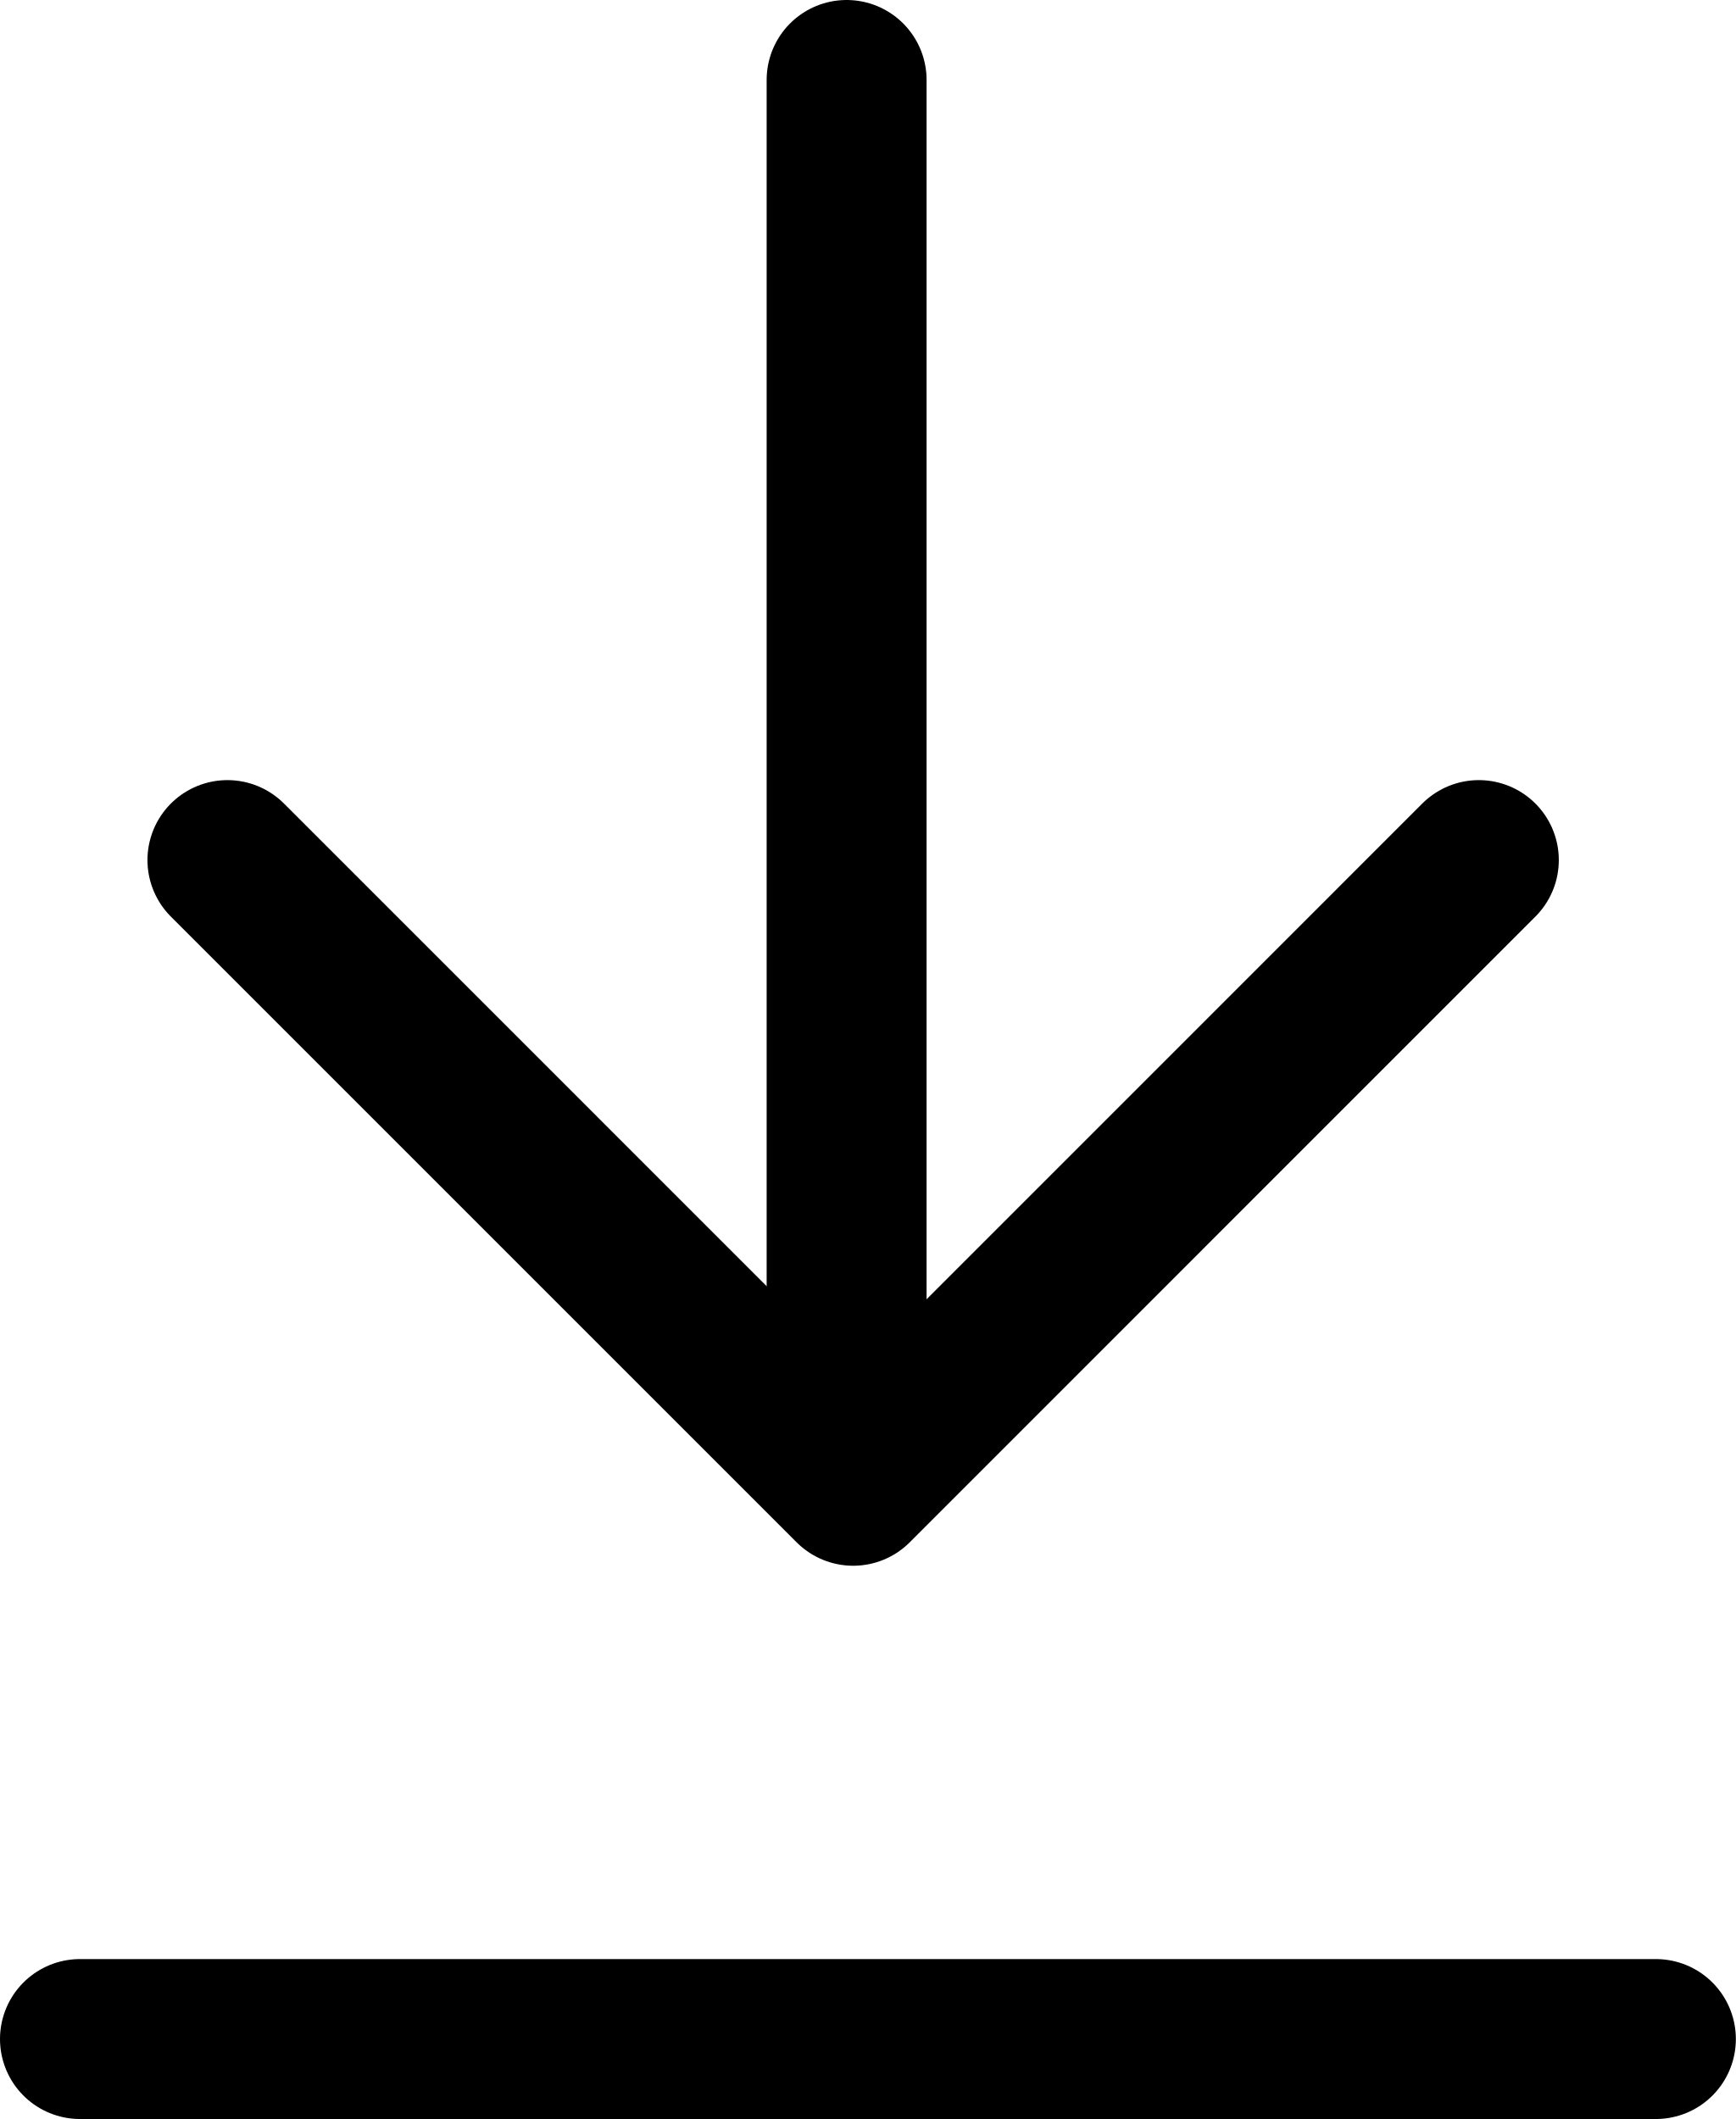
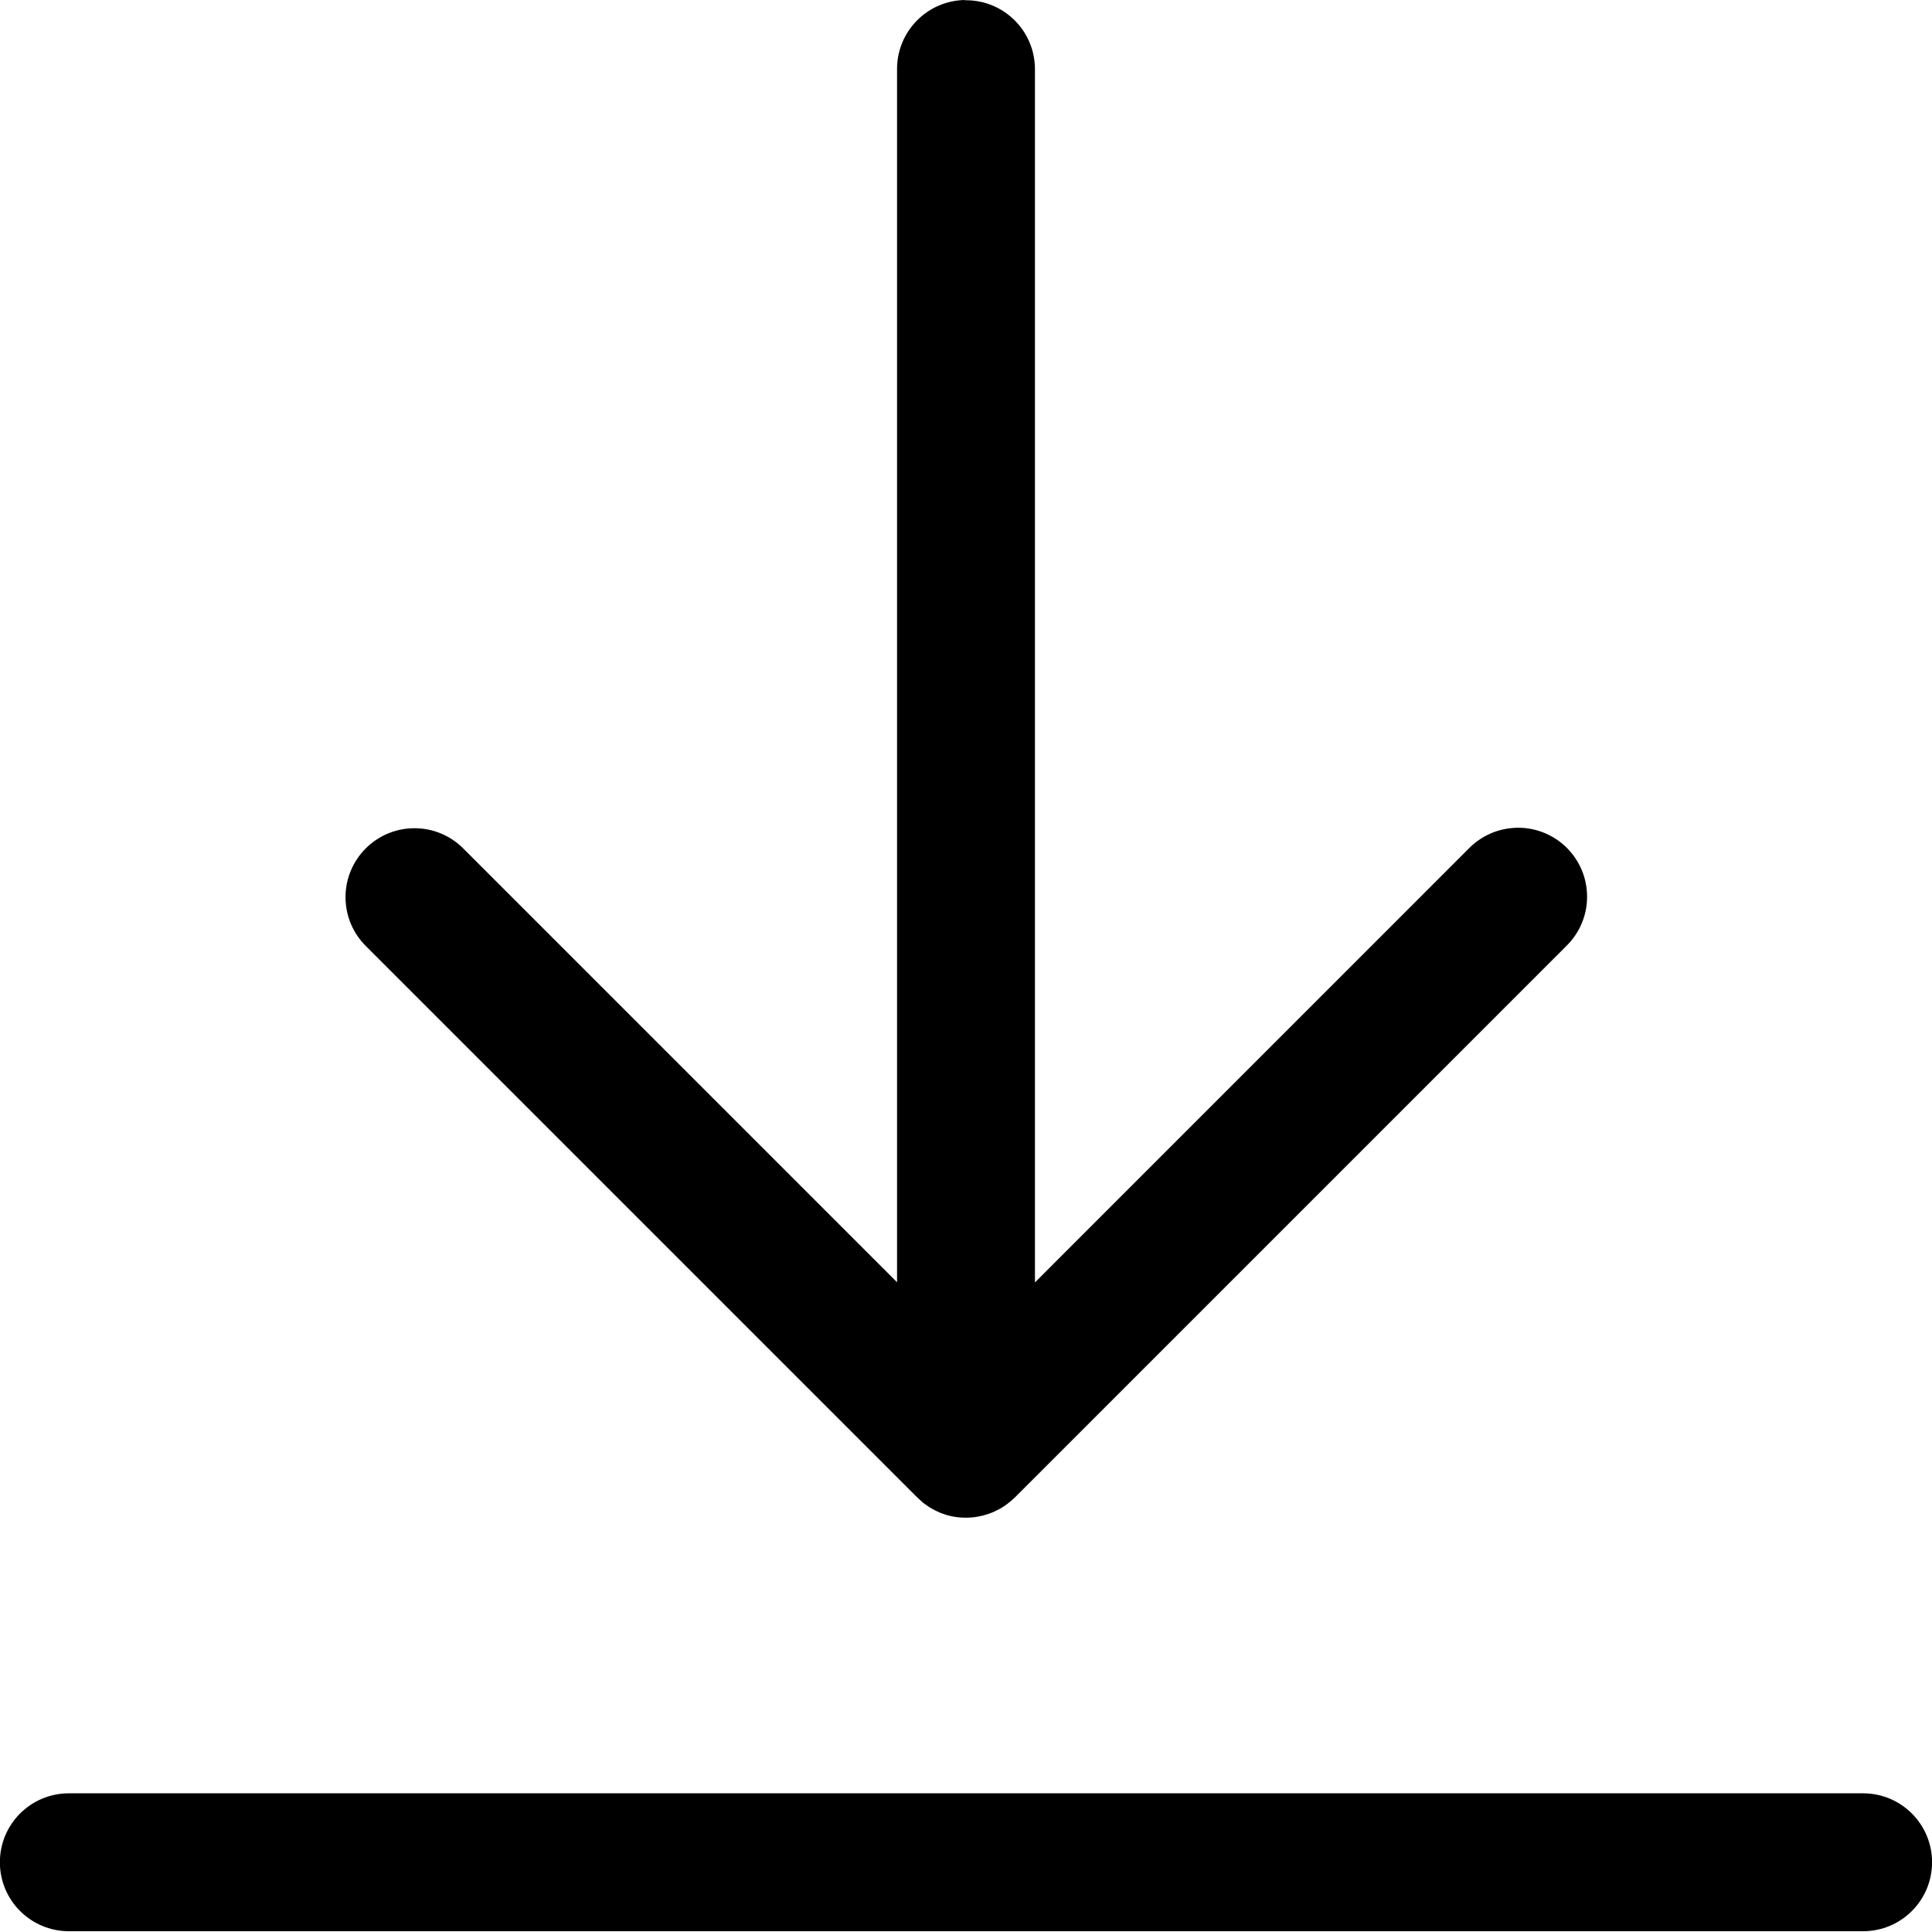
- <svg width="21.707" height="26.5" viewBox="0 0 21.707 26.5">
-   <g id="btn-download" data-name="btn-download" transform="translate(-904.5 -988.5)">
-     <path d="M0,7.825,7.824,0l7.825,7.825" transform="translate(922.993 1007.081) rotate(180)" fill="none" stroke="#000" stroke-linecap="round" stroke-linejoin="round" stroke-width="2" />
-     <line y1="15.978" transform="translate(915.087 989.5)" fill="none" stroke="#000" stroke-linecap="round" stroke-width="2" />
-     <line x2="19.707" transform="translate(905.5 1014)" fill="none" stroke="#000" stroke-linecap="round" stroke-width="2" />
-   </g>
+ <svg xmlns="http://www.w3.org/2000/svg" height="25px" width="25px" fill="#000000" version="1.1" viewBox="0 0 32 32" x="0px" y="0px">
+   <path d="M15.983 0c-0.623 0.010-1.125 0.517-1.125 1.142 0 0.006 0 0.011 0 0.017v-0.001 20.080l-7.186-7.186c-0.207-0.207-0.492-0.334-0.807-0.334-0.631 0-1.142 0.512-1.142 1.142 0 0.316 0.128 0.601 0.335 0.808l9.135 9.135c0.003 0.003 0.008 0.007 0.013 0.011l0.002 0.002c0.011 0.011 0.023 0.022 0.035 0.033l0.001 0.001c0.015 0.014 0.031 0.027 0.047 0.041l0.002 0.002c0.008 0.006 0.019 0.014 0.030 0.022l0.003 0.002c0.015 0.011 0.034 0.025 0.054 0.038l0.005 0.003c0.010 0.007 0.025 0.016 0.041 0.025l0.005 0.003c0.012 0.007 0.029 0.017 0.047 0.026l0.006 0.003c0.009 0.005 0.025 0.013 0.041 0.019l0.007 0.003c0.010 0.005 0.028 0.013 0.046 0.021l0.007 0.003c0.011 0.005 0.031 0.011 0.051 0.018l0.008 0.002c0.008 0.003 0.024 0.009 0.040 0.014l0.008 0.002c0.011 0.003 0.031 0.009 0.051 0.013l0.007 0.001c0.010 0.003 0.029 0.007 0.047 0.010l0.007 0.001c0.011 0.002 0.030 0.005 0.049 0.007l0.006 0.001c0.014 0.002 0.034 0.004 0.054 0.005h0.003c0.018 0.001 0.038 0.002 0.059 0.002h0.001c0.008 0 0.018 0.001 0.027 0.001s0.019 0 0.029-0.001h-0.001c0.035-0.001 0.069-0.003 0.102-0.007l-0.005 0.001c0.009-0.001 0.011-0.002 0.014-0.002l-0.007 0.001c0.030-0.004 0.054-0.008 0.078-0.013l-0.007 0.001c0.026-0.005 0.044-0.009 0.062-0.013l-0.008 0.002c0.022-0.005 0.037-0.009 0.051-0.013l-0.008 0.002c0.031-0.009 0.054-0.016 0.076-0.023l-0.008 0.002c0.022-0.007 0.035-0.013 0.049-0.018l-0.007 0.003c0.028-0.011 0.048-0.019 0.067-0.029l-0.007 0.003c0.037-0.017 0.065-0.031 0.093-0.046l-0.006 0.003c0.005-0.003 0.006-0.004 0.007-0.005l-0.004 0.003c0.027-0.015 0.048-0.029 0.069-0.043l-0.004 0.003c0.019-0.013 0.034-0.022 0.048-0.033l-0.003 0.002c0.028-0.021 0.052-0.040 0.075-0.060l-0.001 0.001c0.002-0.002 0.005-0.005 0.007-0.007v0c0.019-0.016 0.037-0.031 0.053-0.047l9.134-9.134c0.214-0.208 0.346-0.498 0.346-0.819 0-0.631-0.511-1.142-1.142-1.142-0.012 0-0.023 0-0.035 0.001h0.002c-0.308 0.009-0.585 0.139-0.785 0.344v0l-7.185 7.186v-20.080c0-0.005 0-0.010 0-0.015 0-0.631-0.511-1.142-1.142-1.142-0.006 0-0.012 0-0.018 0h0.001zM1.156 29.703c-0.005 0-0.010 0-0.016 0-0.631 0-1.142 0.511-1.142 1.142s0.512 1.142 1.142 1.142c0.006 0 0.011 0 0.017 0h29.686c0.005 0 0.010 0 0.016 0 0.631 0 1.142-0.511 1.142-1.142s-0.511-1.142-1.142-1.142c-0.006 0-0.011 0-0.017 0z" />
</svg>
